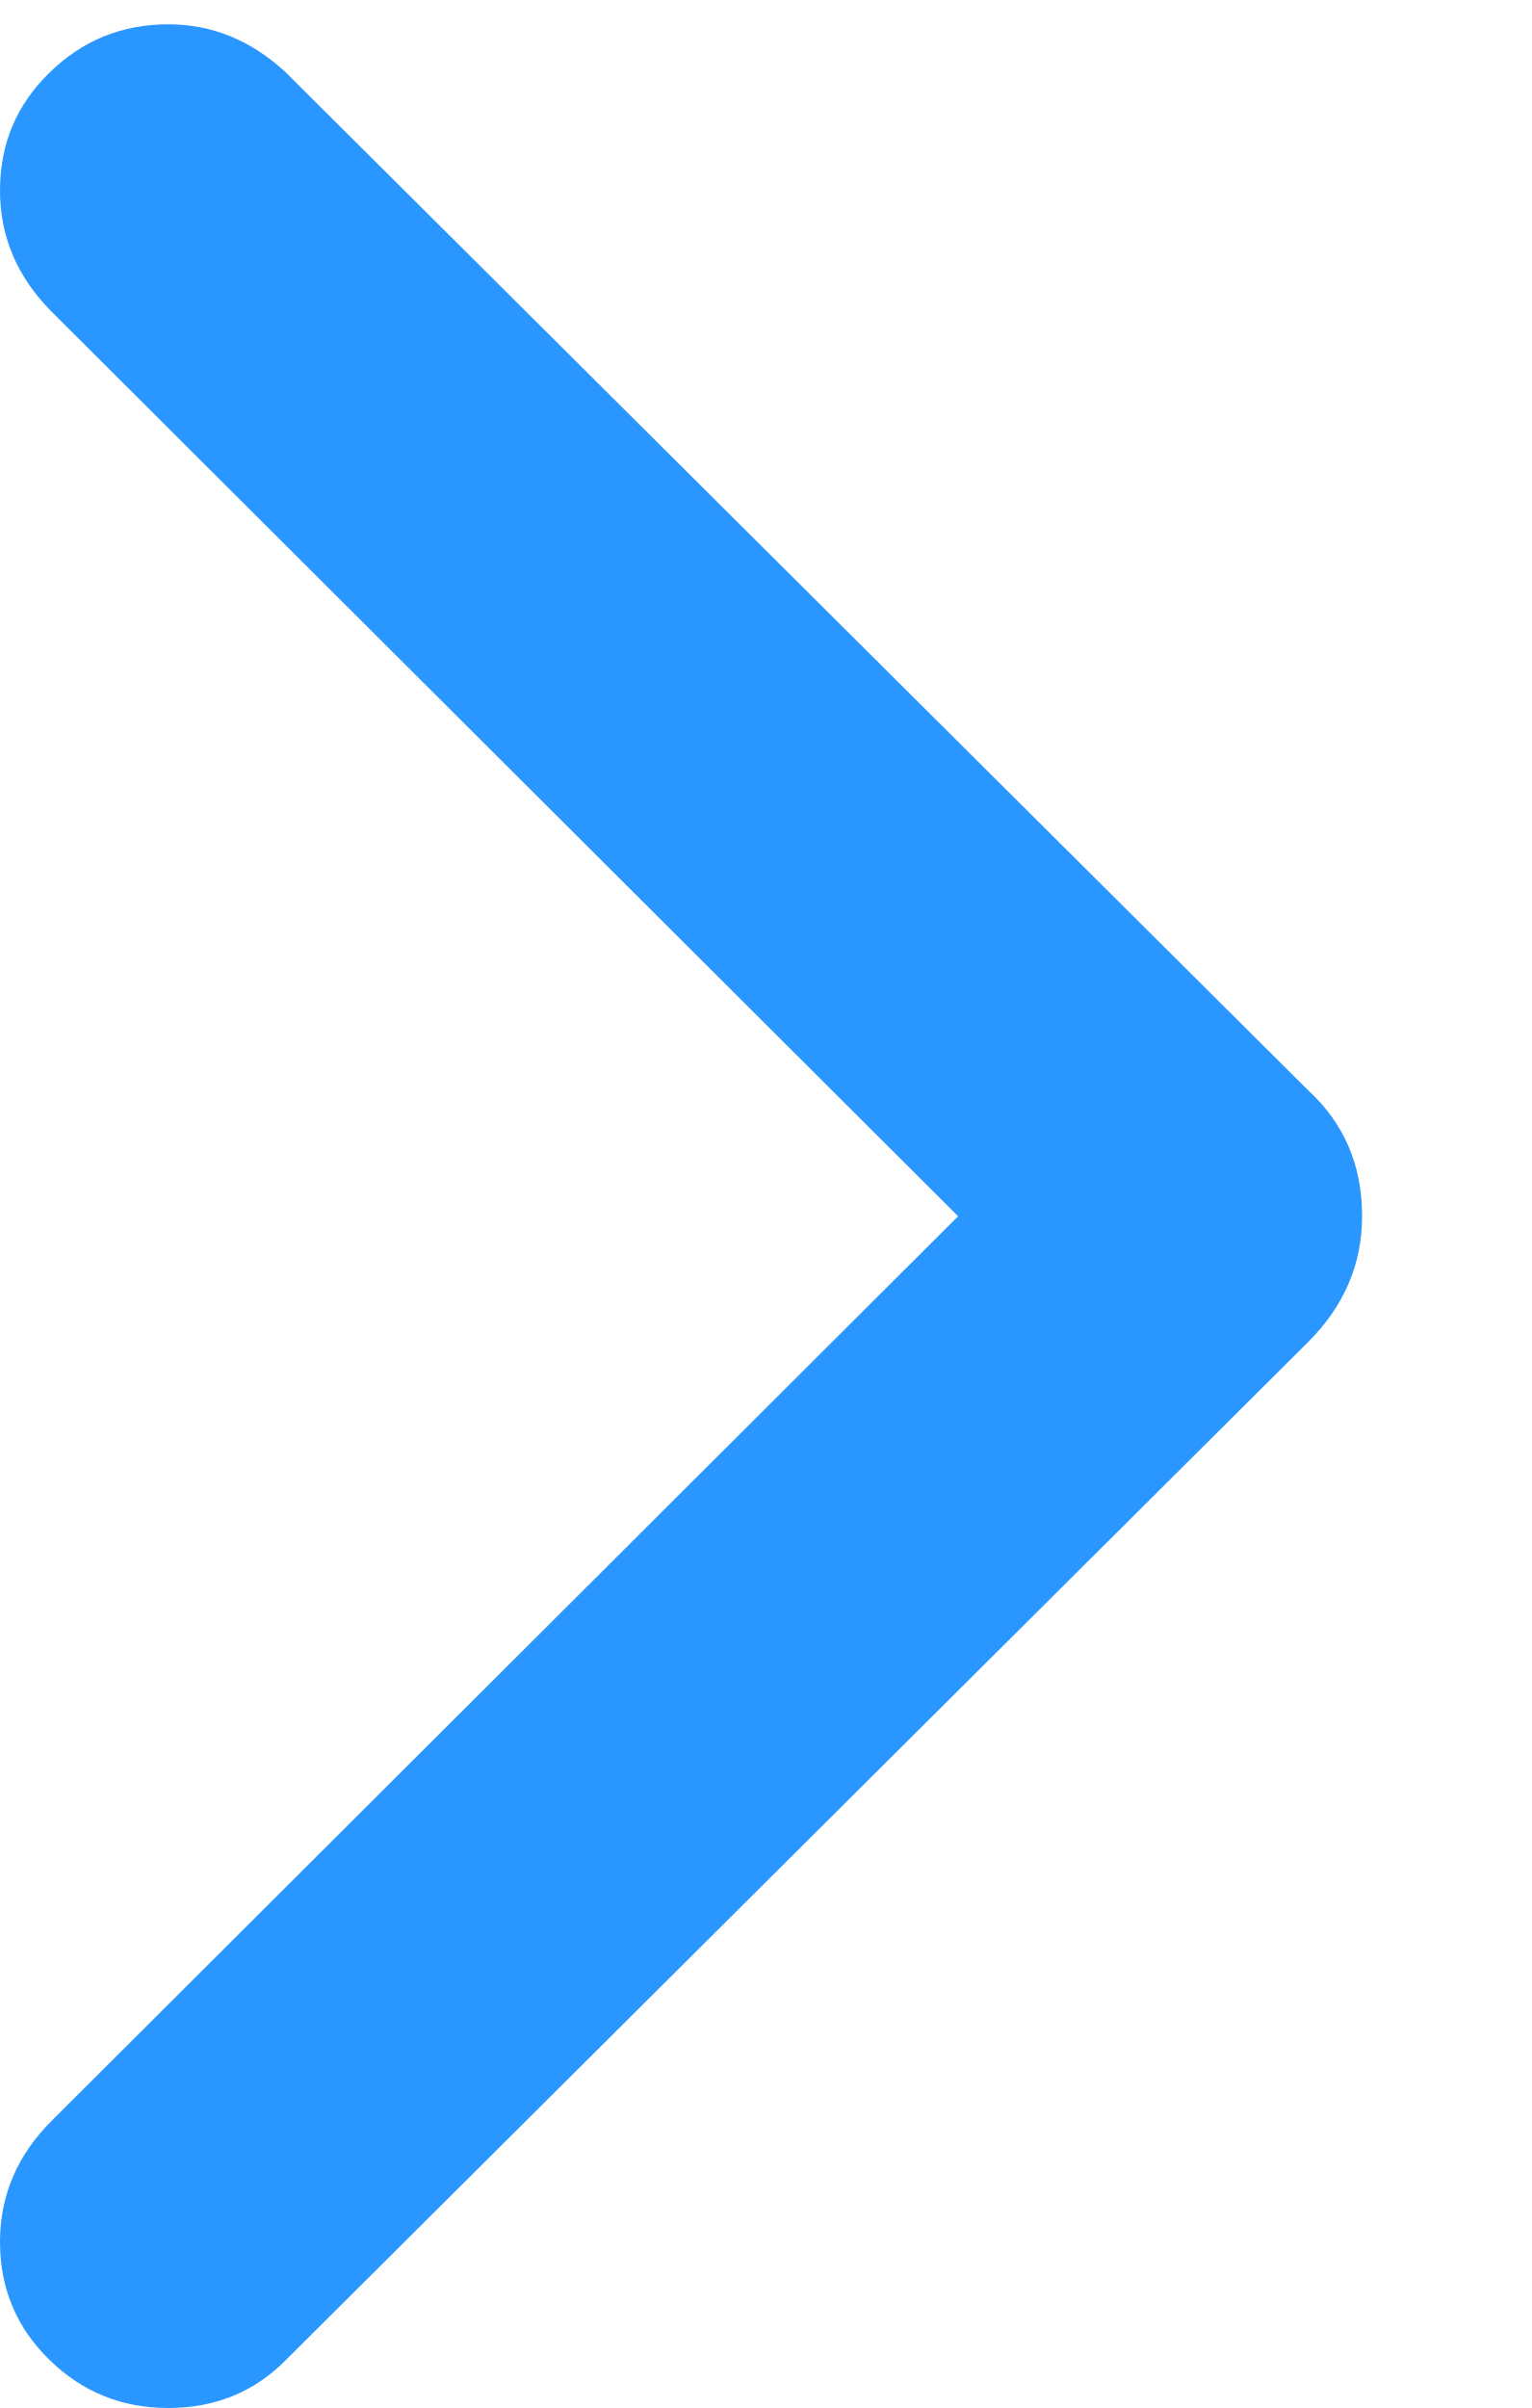
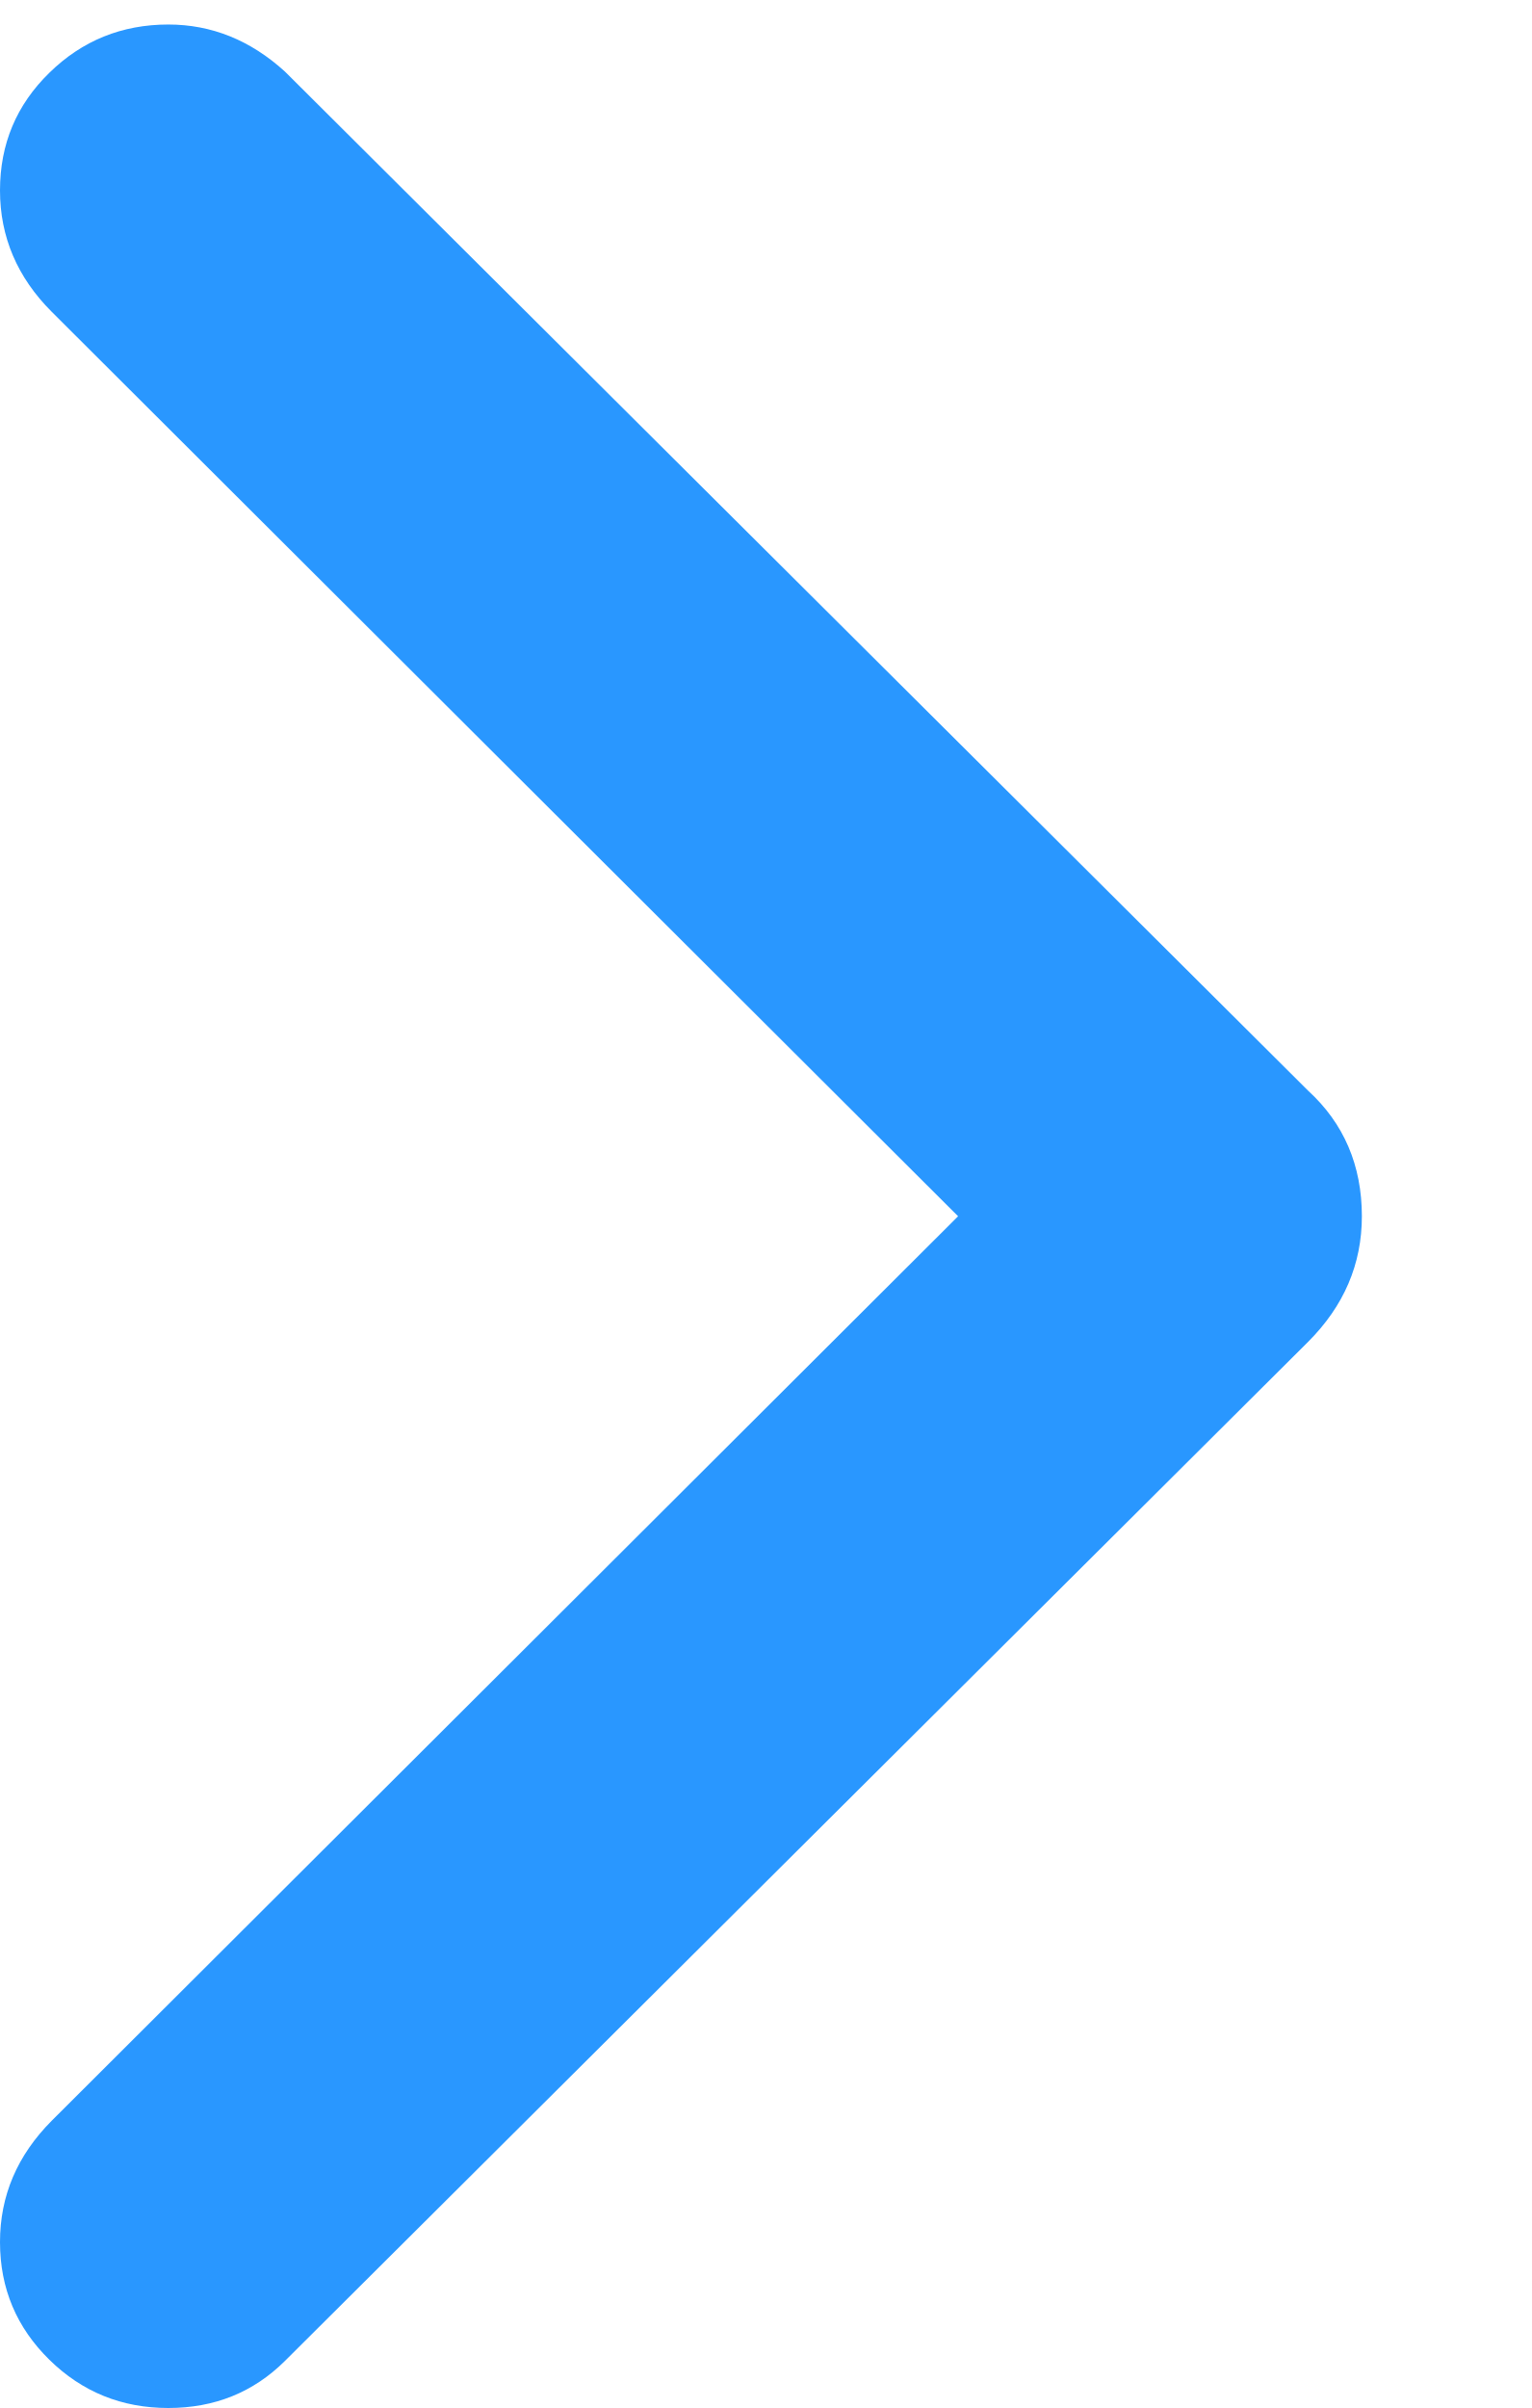
- <svg xmlns="http://www.w3.org/2000/svg" width="7" height="11" viewBox="0 0 7 11" fill="none" className="ml-2">
-   <path d="M0.769 11C0.557 11 0.376 10.927 0.226 10.78C0.075 10.633 0 10.453 0 10.241C0 10.029 0.079 9.845 0.236 9.688L4.378 5.556L0.236 1.424C0.079 1.266 0 1.082 0 0.87C0 0.658 0.075 0.479 0.226 0.332C0.376 0.185 0.557 0.111 0.769 0.111C0.967 0.111 1.145 0.183 1.302 0.327L5.978 4.981C6.142 5.132 6.224 5.323 6.224 5.556C6.224 5.774 6.142 5.966 5.978 6.13L1.302 10.785C1.159 10.928 0.981 11 0.769 11Z" fill="#2997FF" />
+ <svg xmlns="http://www.w3.org/2000/svg" fill="none" height="11" viewBox="0 0 7 11" width="7">
+   <path d="m.769 11c-.212 0-.393-.073-.543-.22-.15-.147-.226-.326-.226-.538s.079-.396.236-.554l4.142-4.132-4.142-4.132c-.157-.157-.236-.342-.236-.554 0-.212.075-.391.226-.538.15-.147.332-.22.543-.22.198 0 .376.072.533.215l4.675 4.655c.164.15.246.342.246.574 0 .219-.082.41-.246.574l-4.675 4.655c-.144.143-.321.215-.533.215z" fill="#2997ff" />
</svg>
